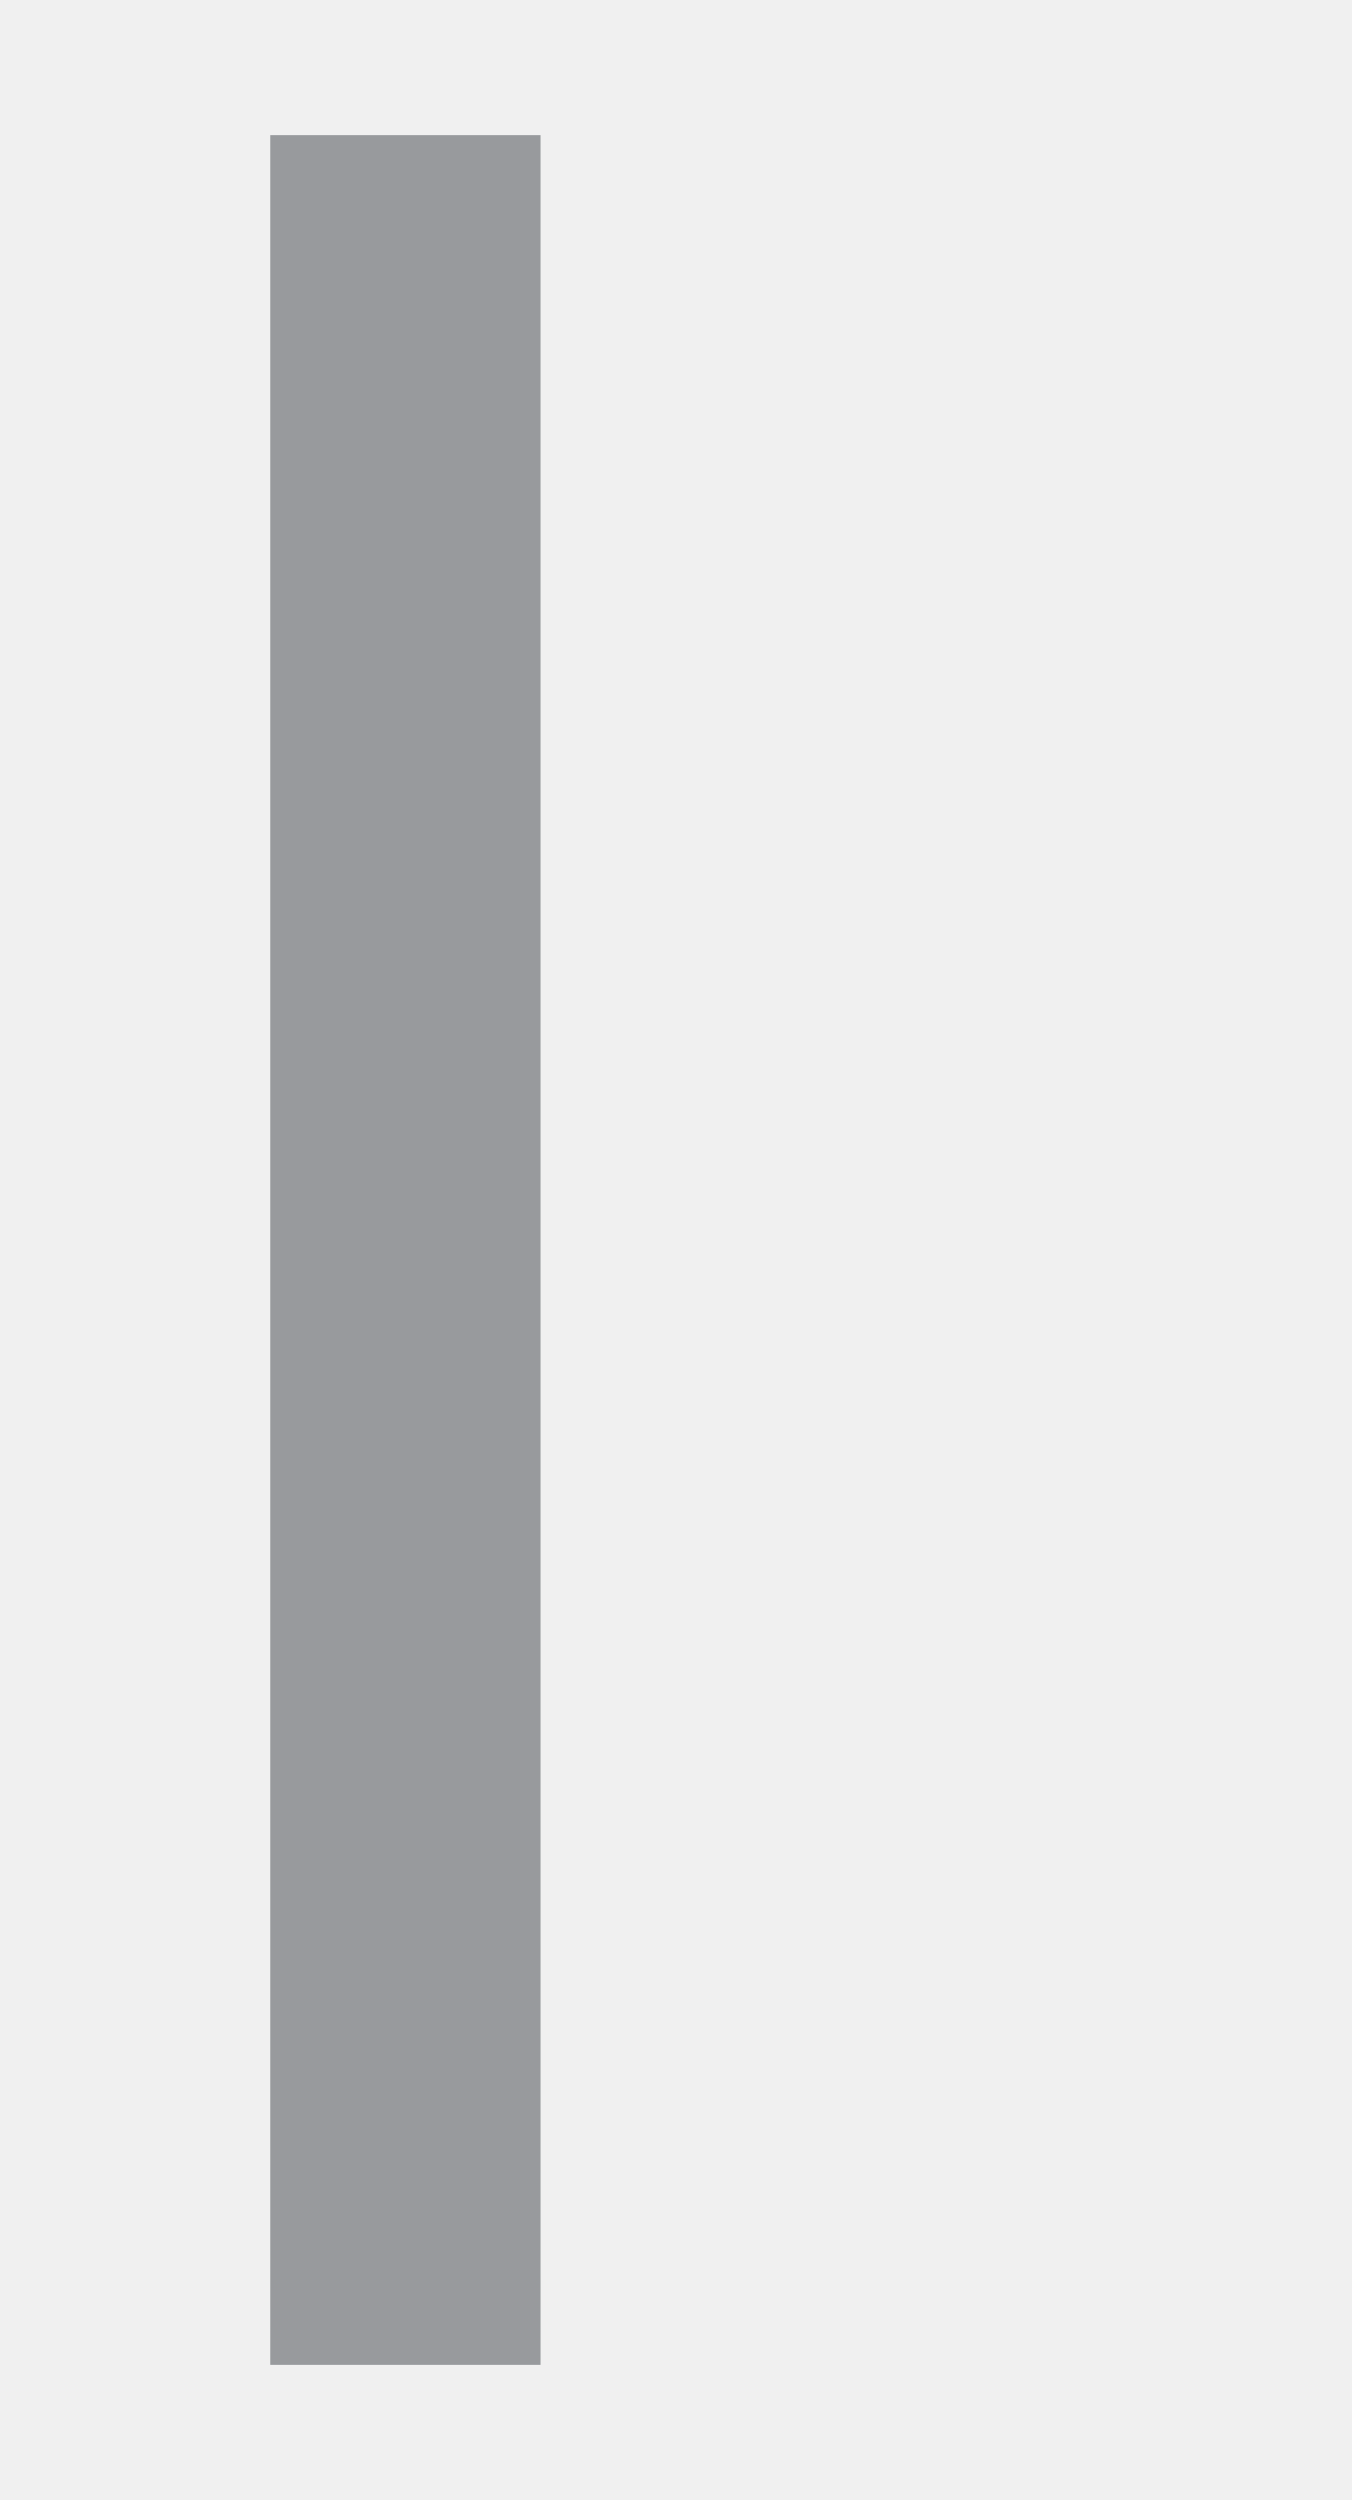
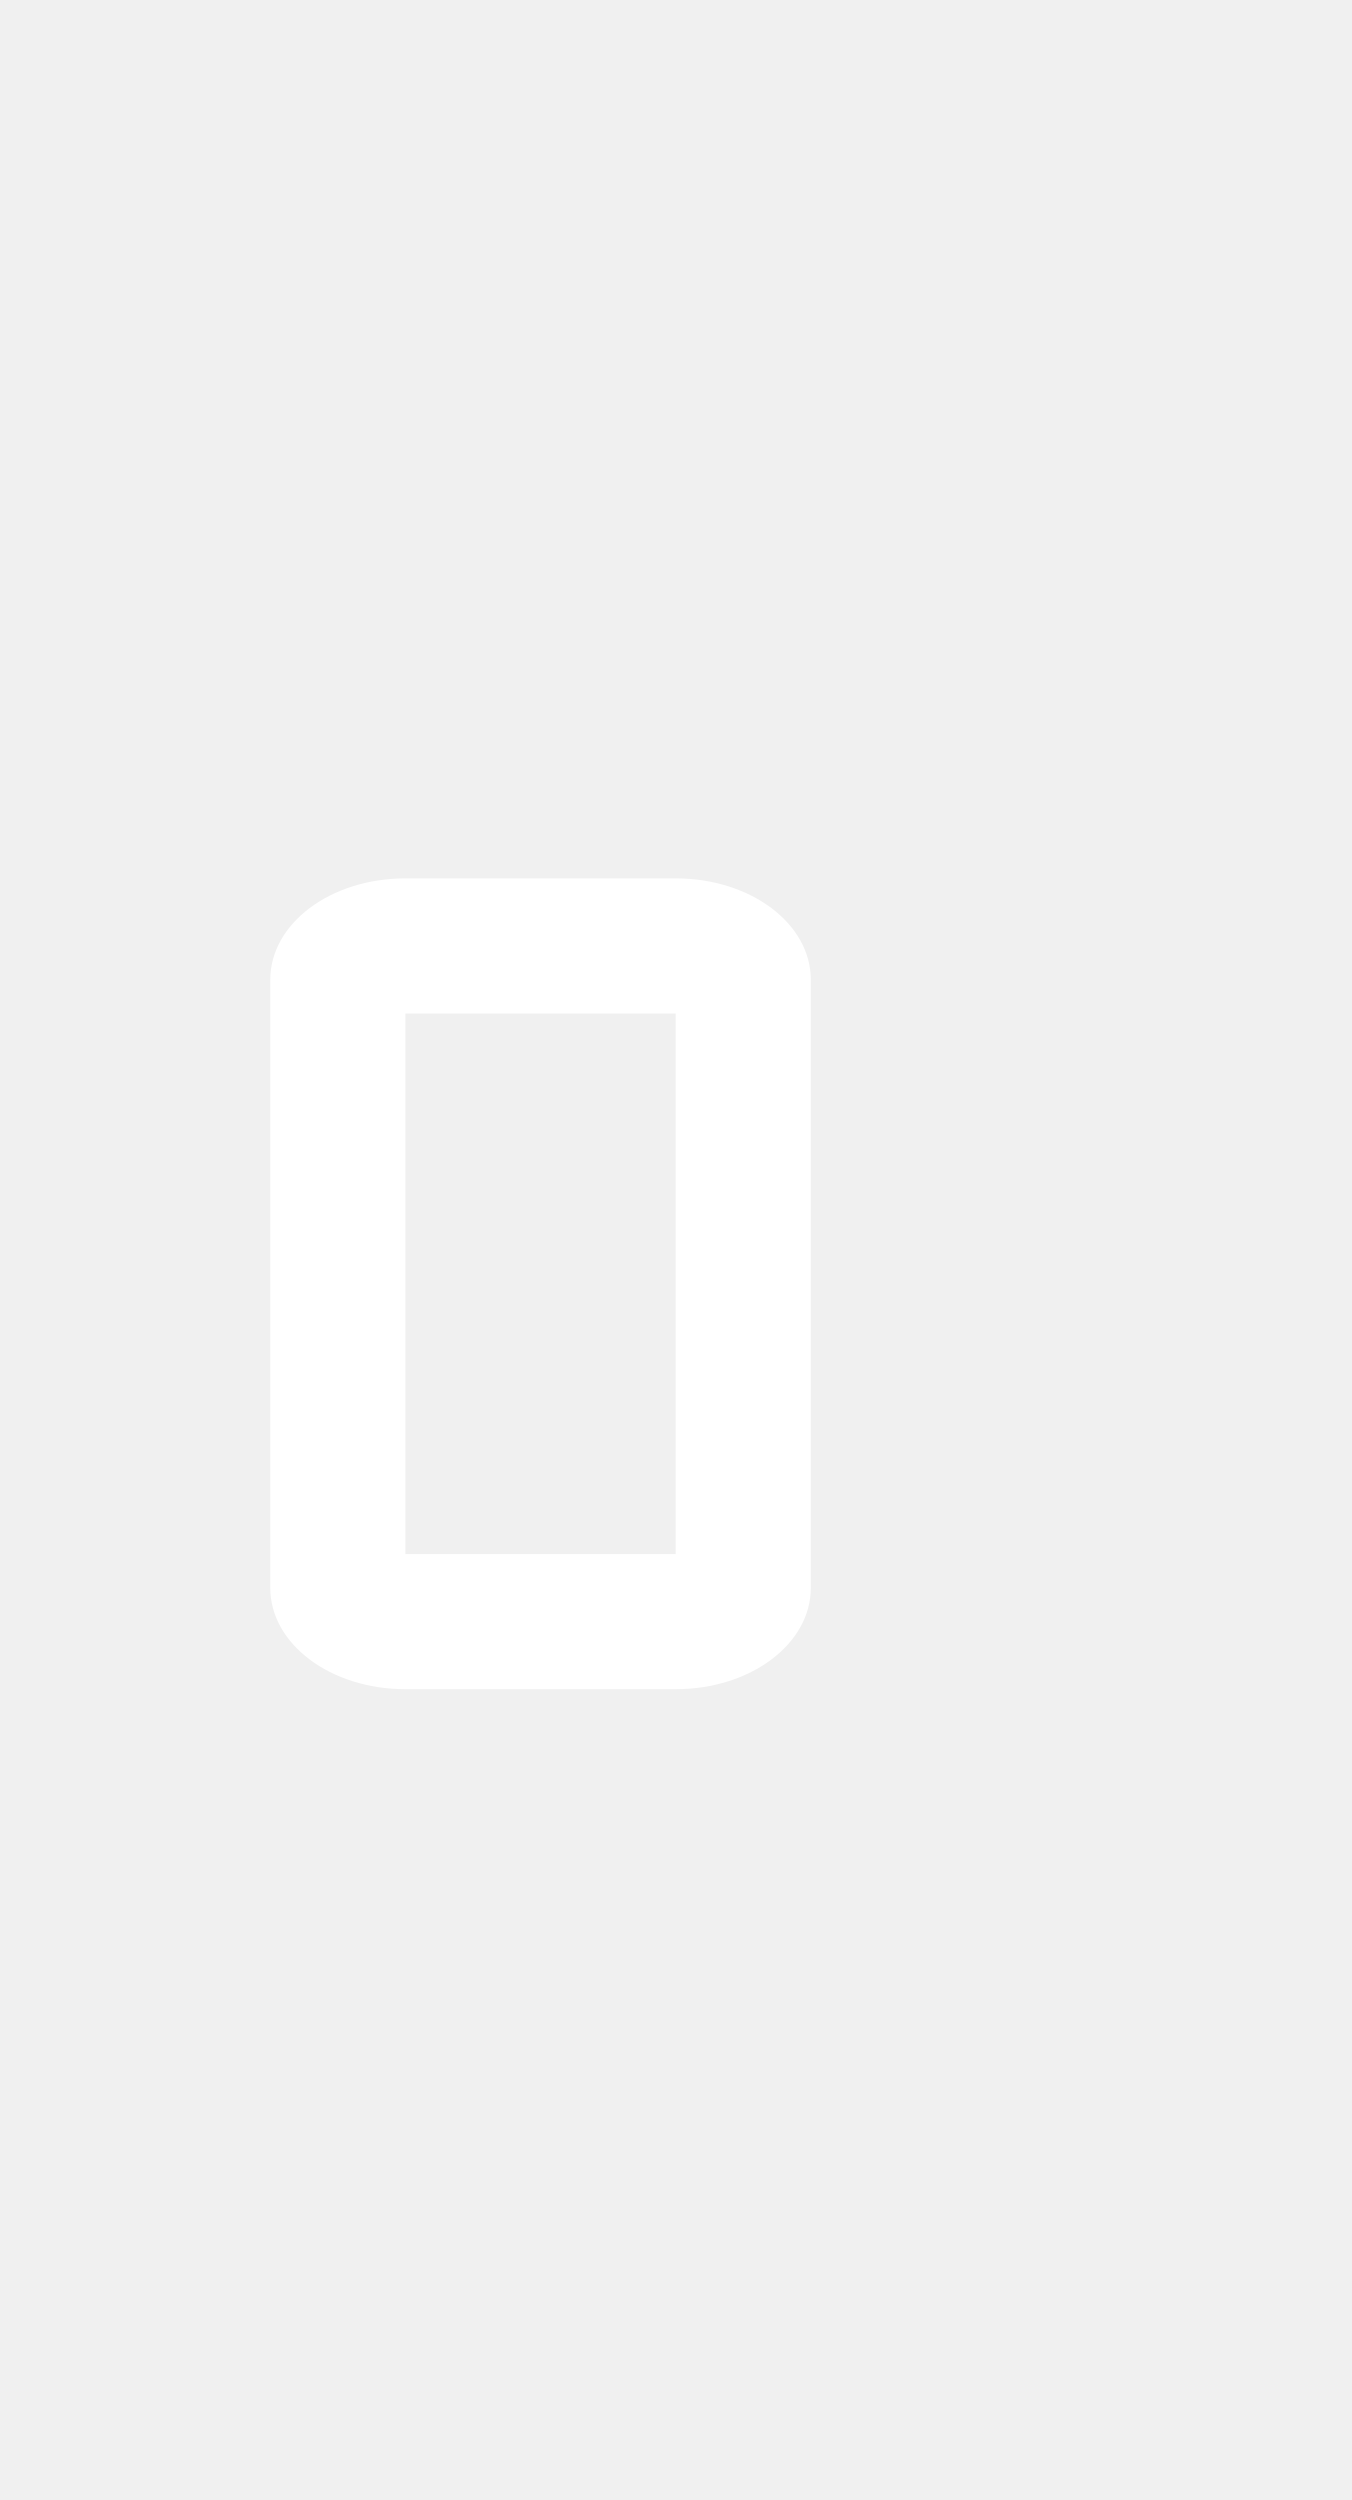
- <svg xmlns="http://www.w3.org/2000/svg" width="20" height="37" id="svg2" version="1.1">
-   <defs id="defs4">
-     <clipPath clipPathUnits="userSpaceOnUse" id="clipPath4069">
-       <rect style="color:#000000;display:inline;overflow:visible;visibility:visible;opacity:0.12;fill:#ff00ff;fill-opacity:1;fill-rule:nonzero;stroke:none;stroke-width:1;marker:none;enable-background:accumulate" id="rect4071" width="10" height="19" x="20" y="1033.362" />
+ <svg xmlns="http://www.w3.org/2000/svg" width="20" height="37">
+   <defs>
+     <clipPath>
+       <rect y="1015.36" x="20" height="37" width="20" opacity="0.12" fill="#575757" color="#f7f7f7" />
+     </clipPath>
+     <clipPath>
+       <rect y="1033.36" x="20" height="19" width="10" opacity="0.12" fill="#575757" color="#f7f7f7" />
    </clipPath>
  </defs>
-   <g id="layer1" transform="translate(0,-1015.362)">
-     <rect style="opacity:0.4;fill:#141a21;fill-opacity:1;fill-rule:evenodd;stroke:none;stroke-width:1px;stroke-linecap:butt;stroke-linejoin:miter;stroke-opacity:1" id="rect3338" width="4" height="33" x="4" y="1017.362" ry="1.7382812e-05" rx="1.7382812e-05" />
+   <g transform="translate(0,-1015.362)">
+     <path d="M 6 13 C 4.892 13 4 13.669 4 14.5 L 4 23.5 C 4 24.331 4.892 25 6 25 L 10 25 C 11.108 25 12 24.331 12 23.5 L 12 14.5 C 12 13.669 11.108 13 10 13 L 6 13 z M 6 15 L 10 15 L 10 23 L 6 23 L 6 15 z " transform="translate(0,1015.362)" fill="#ffffff" />
  </g>
</svg>
